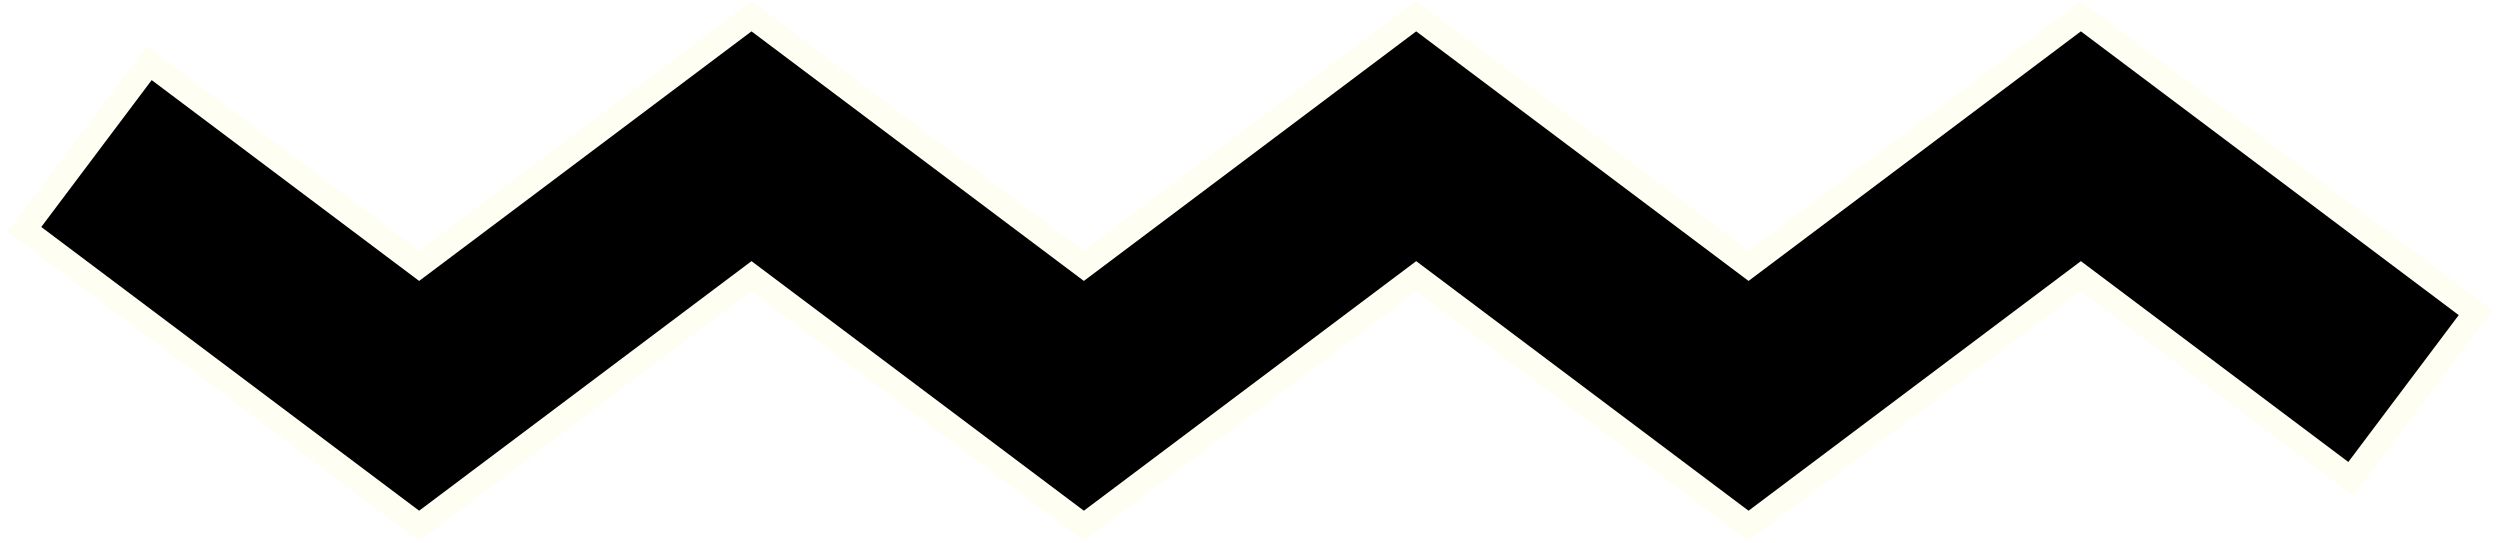
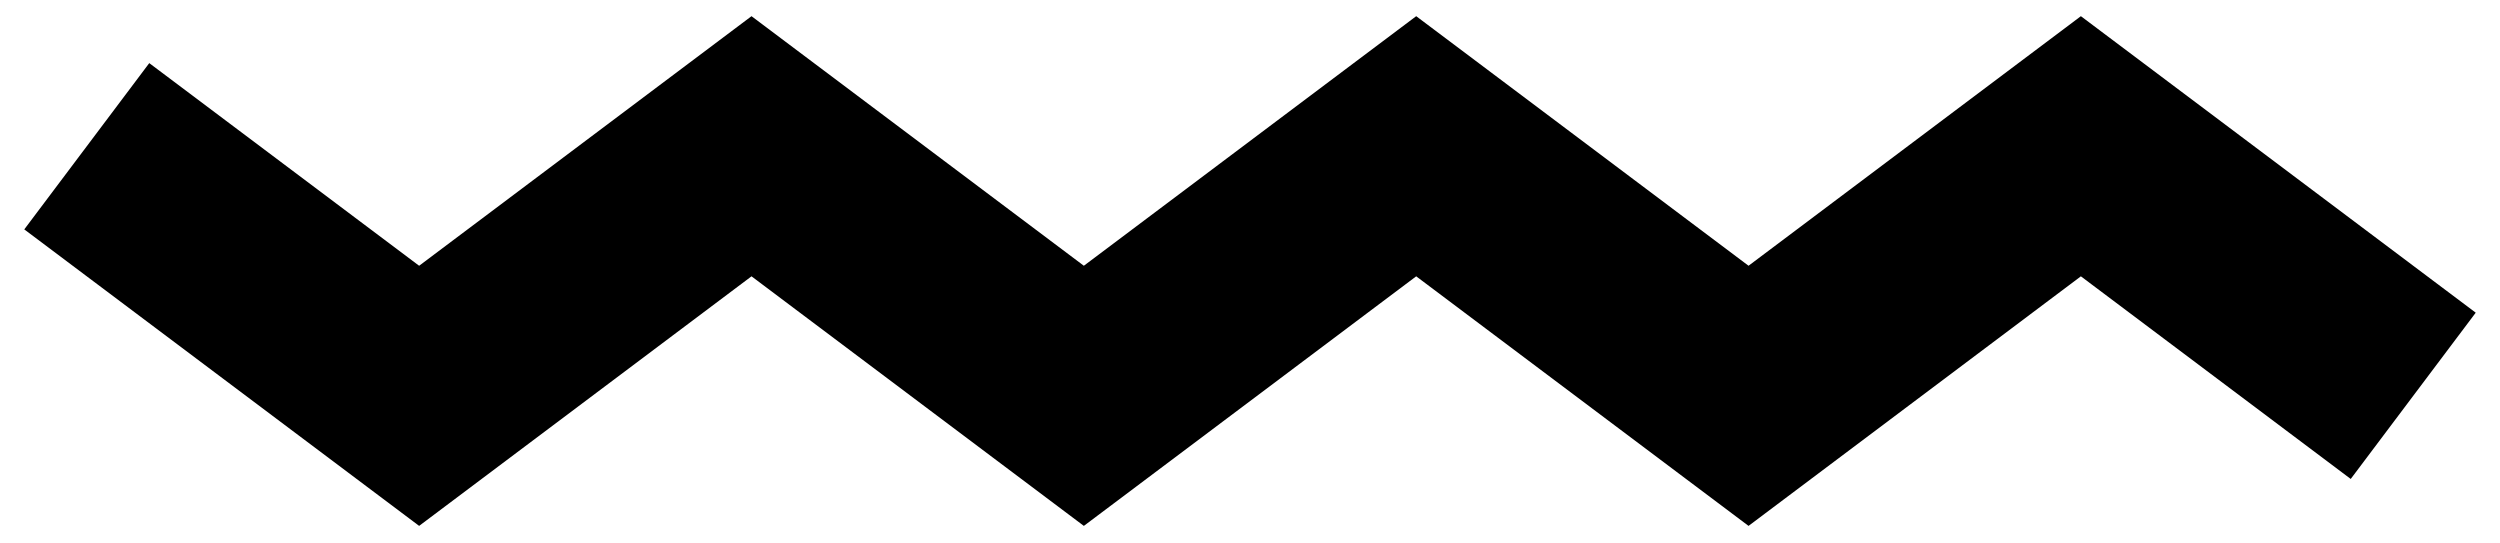
<svg xmlns="http://www.w3.org/2000/svg" width="309px" height="67px" viewBox="0 0 309 67" version="1.1">
  <defs />
  <g id="Page-1" stroke="none" stroke-width="0" fill="#000" fill-rule="evenodd">
-     <g id="squiggle" transform="translate(154.5, 33.5) rotate(90) translate(-154.5, -33.5) translate(123, -118)" stroke-width="3" stroke="#FEFEF3">
+     <g id="squiggle" transform="translate(154.5, 33.5) rotate(90) translate(-154.5, -33.5) translate(123, -118)" stroke-width="none" stroke="">
      <polygon id="Page-1" points="36.648 0 0 48.803 30.847 89.88 0 130.958 30.847 172.036 0.001 213.114 30.848 254.195 5.801 287.551 26.352 303 62.999 254.195 32.153 213.114 63 172.036 32.153 130.958 63 89.88 32.153 48.803 57.199 15.45" />
    </g>
  </g>
</svg>
